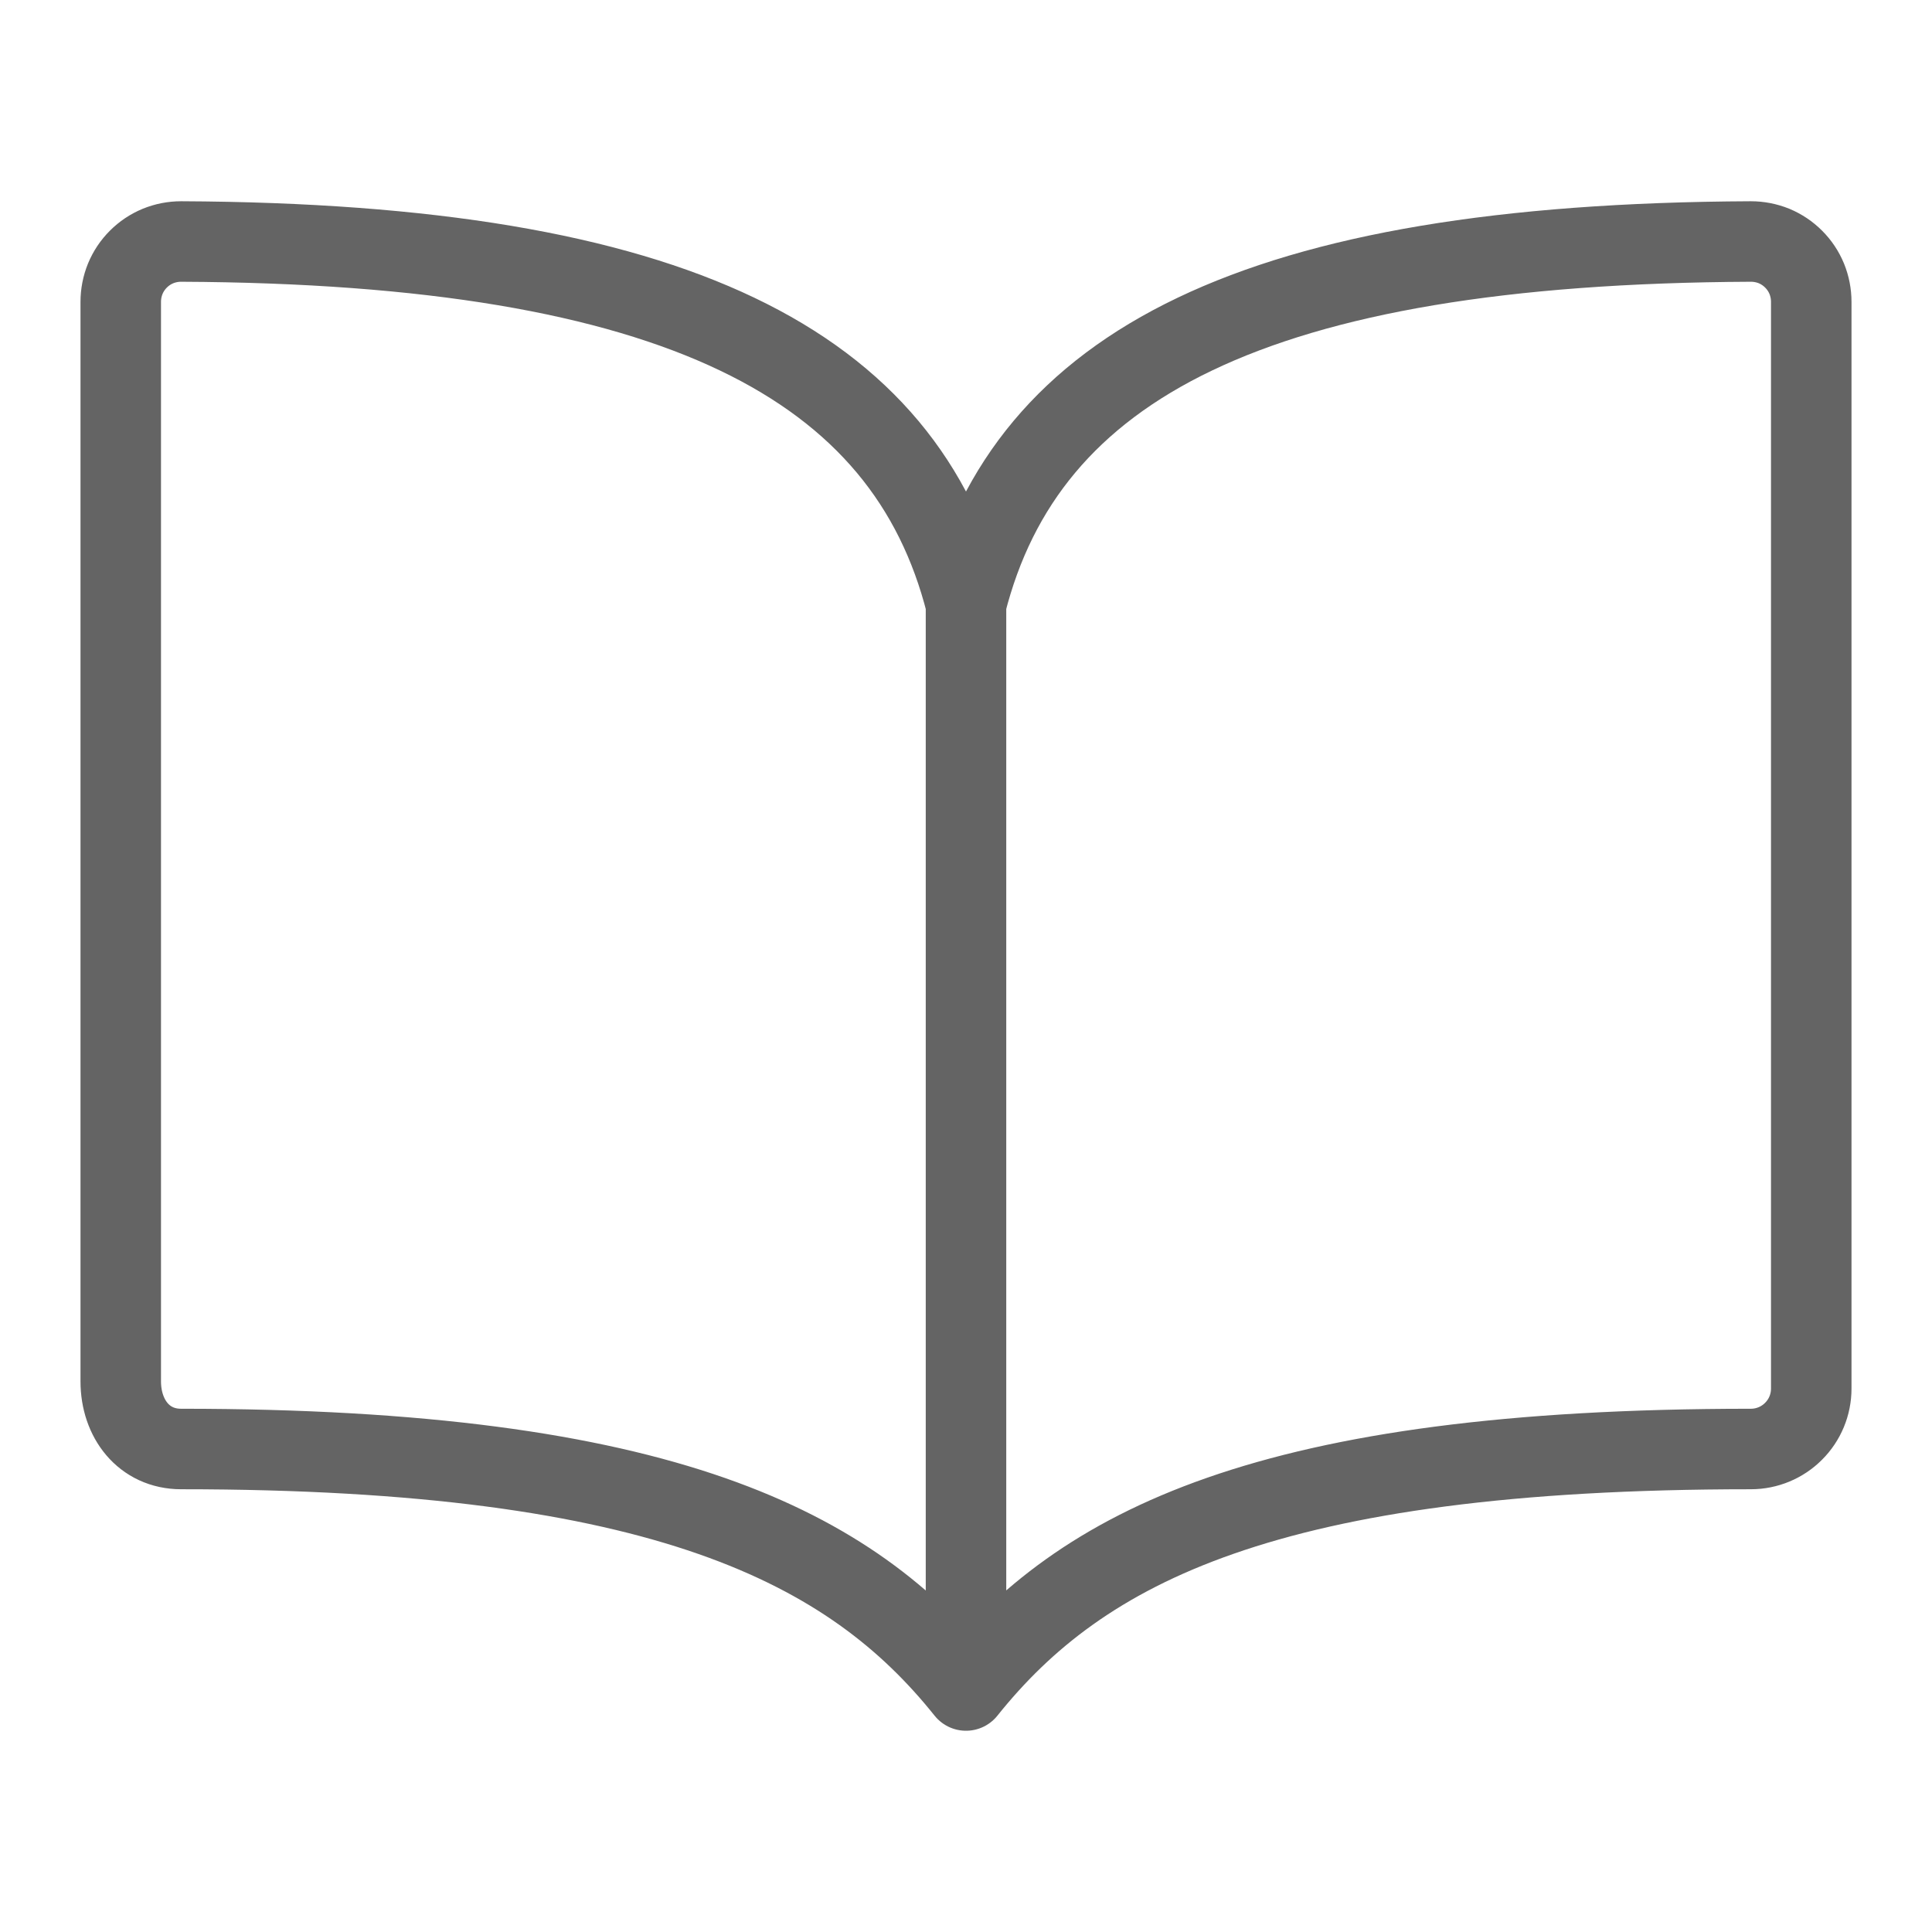
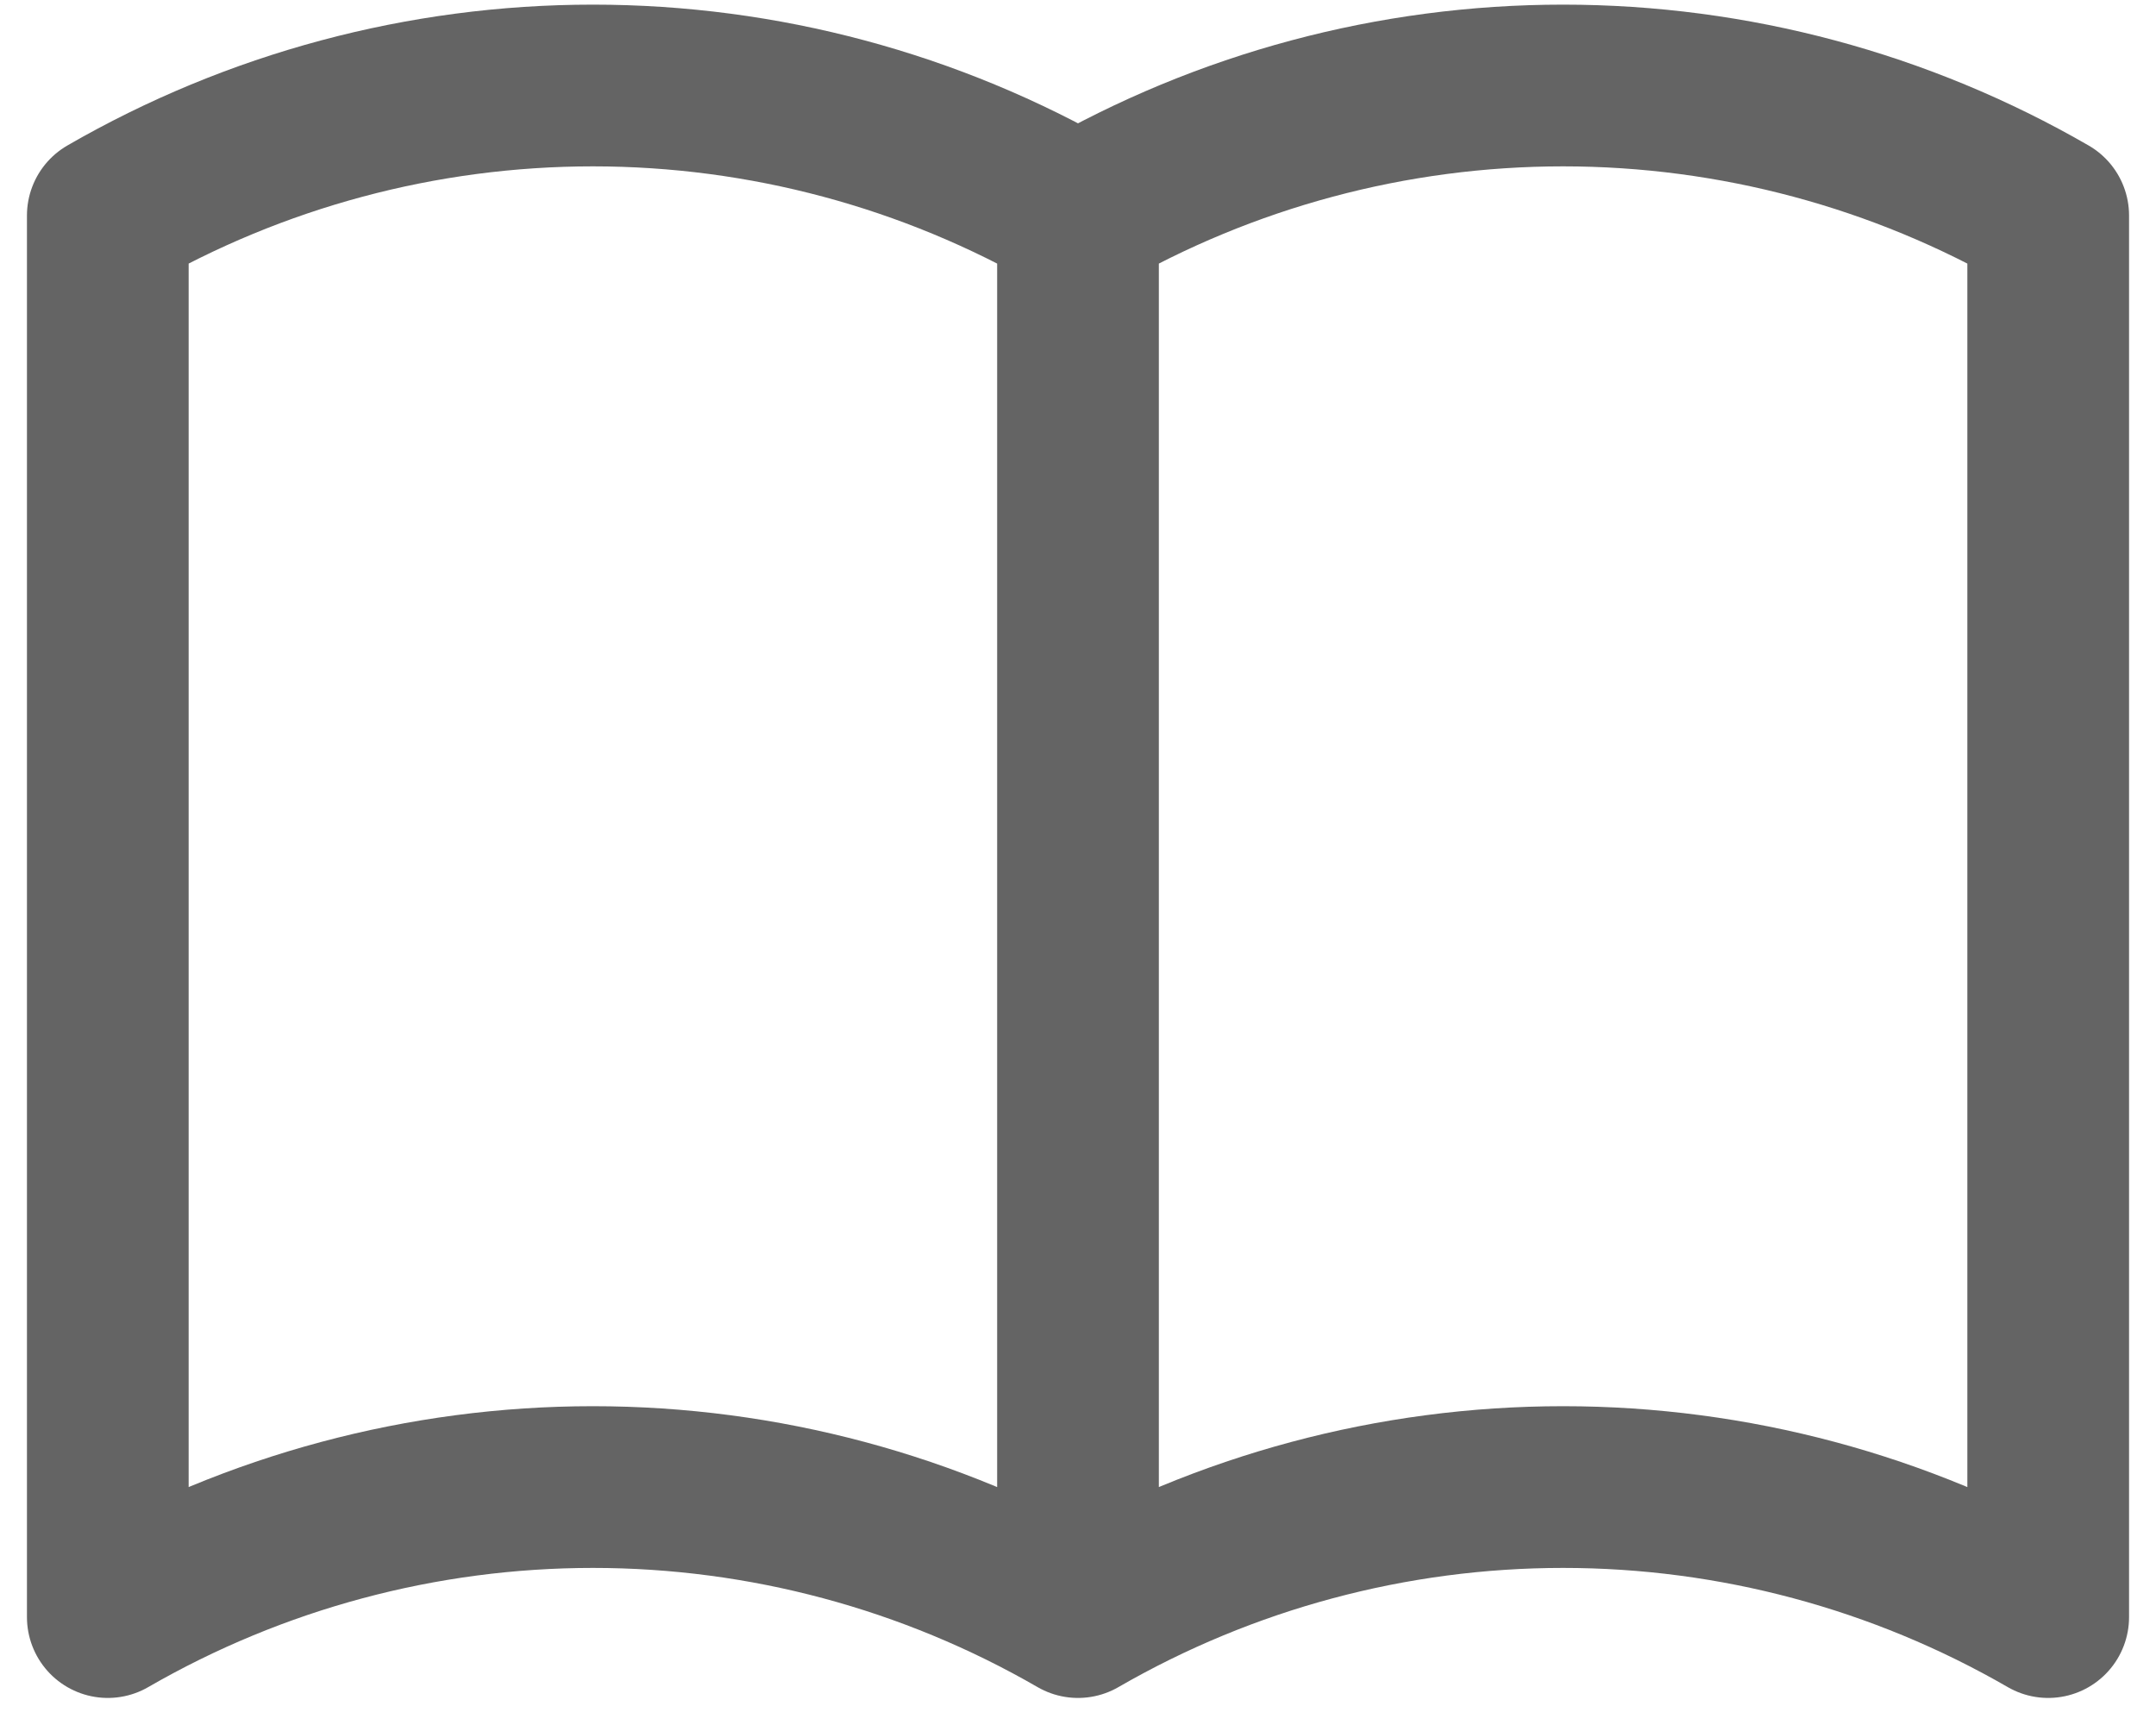
- <svg xmlns="http://www.w3.org/2000/svg" width="24" height="24" viewBox="0 0 24 24" fill="none">
-   <path d="M12 7.5C12.75 4.539 15.583 3.028 21.75 3C21.849 3 21.946 3.019 22.038 3.056C22.129 3.094 22.211 3.149 22.281 3.219C22.351 3.289 22.406 3.371 22.444 3.463C22.481 3.554 22.5 3.651 22.5 3.75V17.25C22.5 17.449 22.421 17.64 22.28 17.78C22.14 17.921 21.949 18 21.75 18C15.75 18 13.432 19.21 12 21M12 7.5C11.25 4.539 8.417 3.028 2.25 3C2.151 3 2.054 3.019 1.963 3.056C1.871 3.094 1.789 3.149 1.719 3.219C1.649 3.289 1.594 3.371 1.556 3.463C1.519 3.554 1.5 3.651 1.5 3.75V17.16C1.5 17.623 1.787 18 2.25 18C8.25 18 10.576 19.219 12 21M12 7.5V21" stroke="#646464" stroke-linecap="round" stroke-linejoin="round" />
+ <svg xmlns="http://www.w3.org/2000/svg" width="20" height="16" viewBox="0 0 20 16" fill="none">
+   <path d="M10 14.999C8.632 14.209 7.08 13.793 5.5 13.793C3.92 13.793 2.368 14.209 1 14.999V1.999C2.368 1.209 3.92 0.793 5.5 0.793C7.08 0.793 8.632 1.209 10 1.999M10 14.999C11.368 14.209 12.92 13.793 14.5 13.793C16.08 13.793 17.632 14.209 19 14.999V1.999C17.632 1.209 16.08 0.793 14.5 0.793C12.92 0.793 11.368 1.209 10 1.999M10 14.999V1.999" stroke="#646464" stroke-width="1.5" stroke-linecap="round" stroke-linejoin="round" />
</svg>
